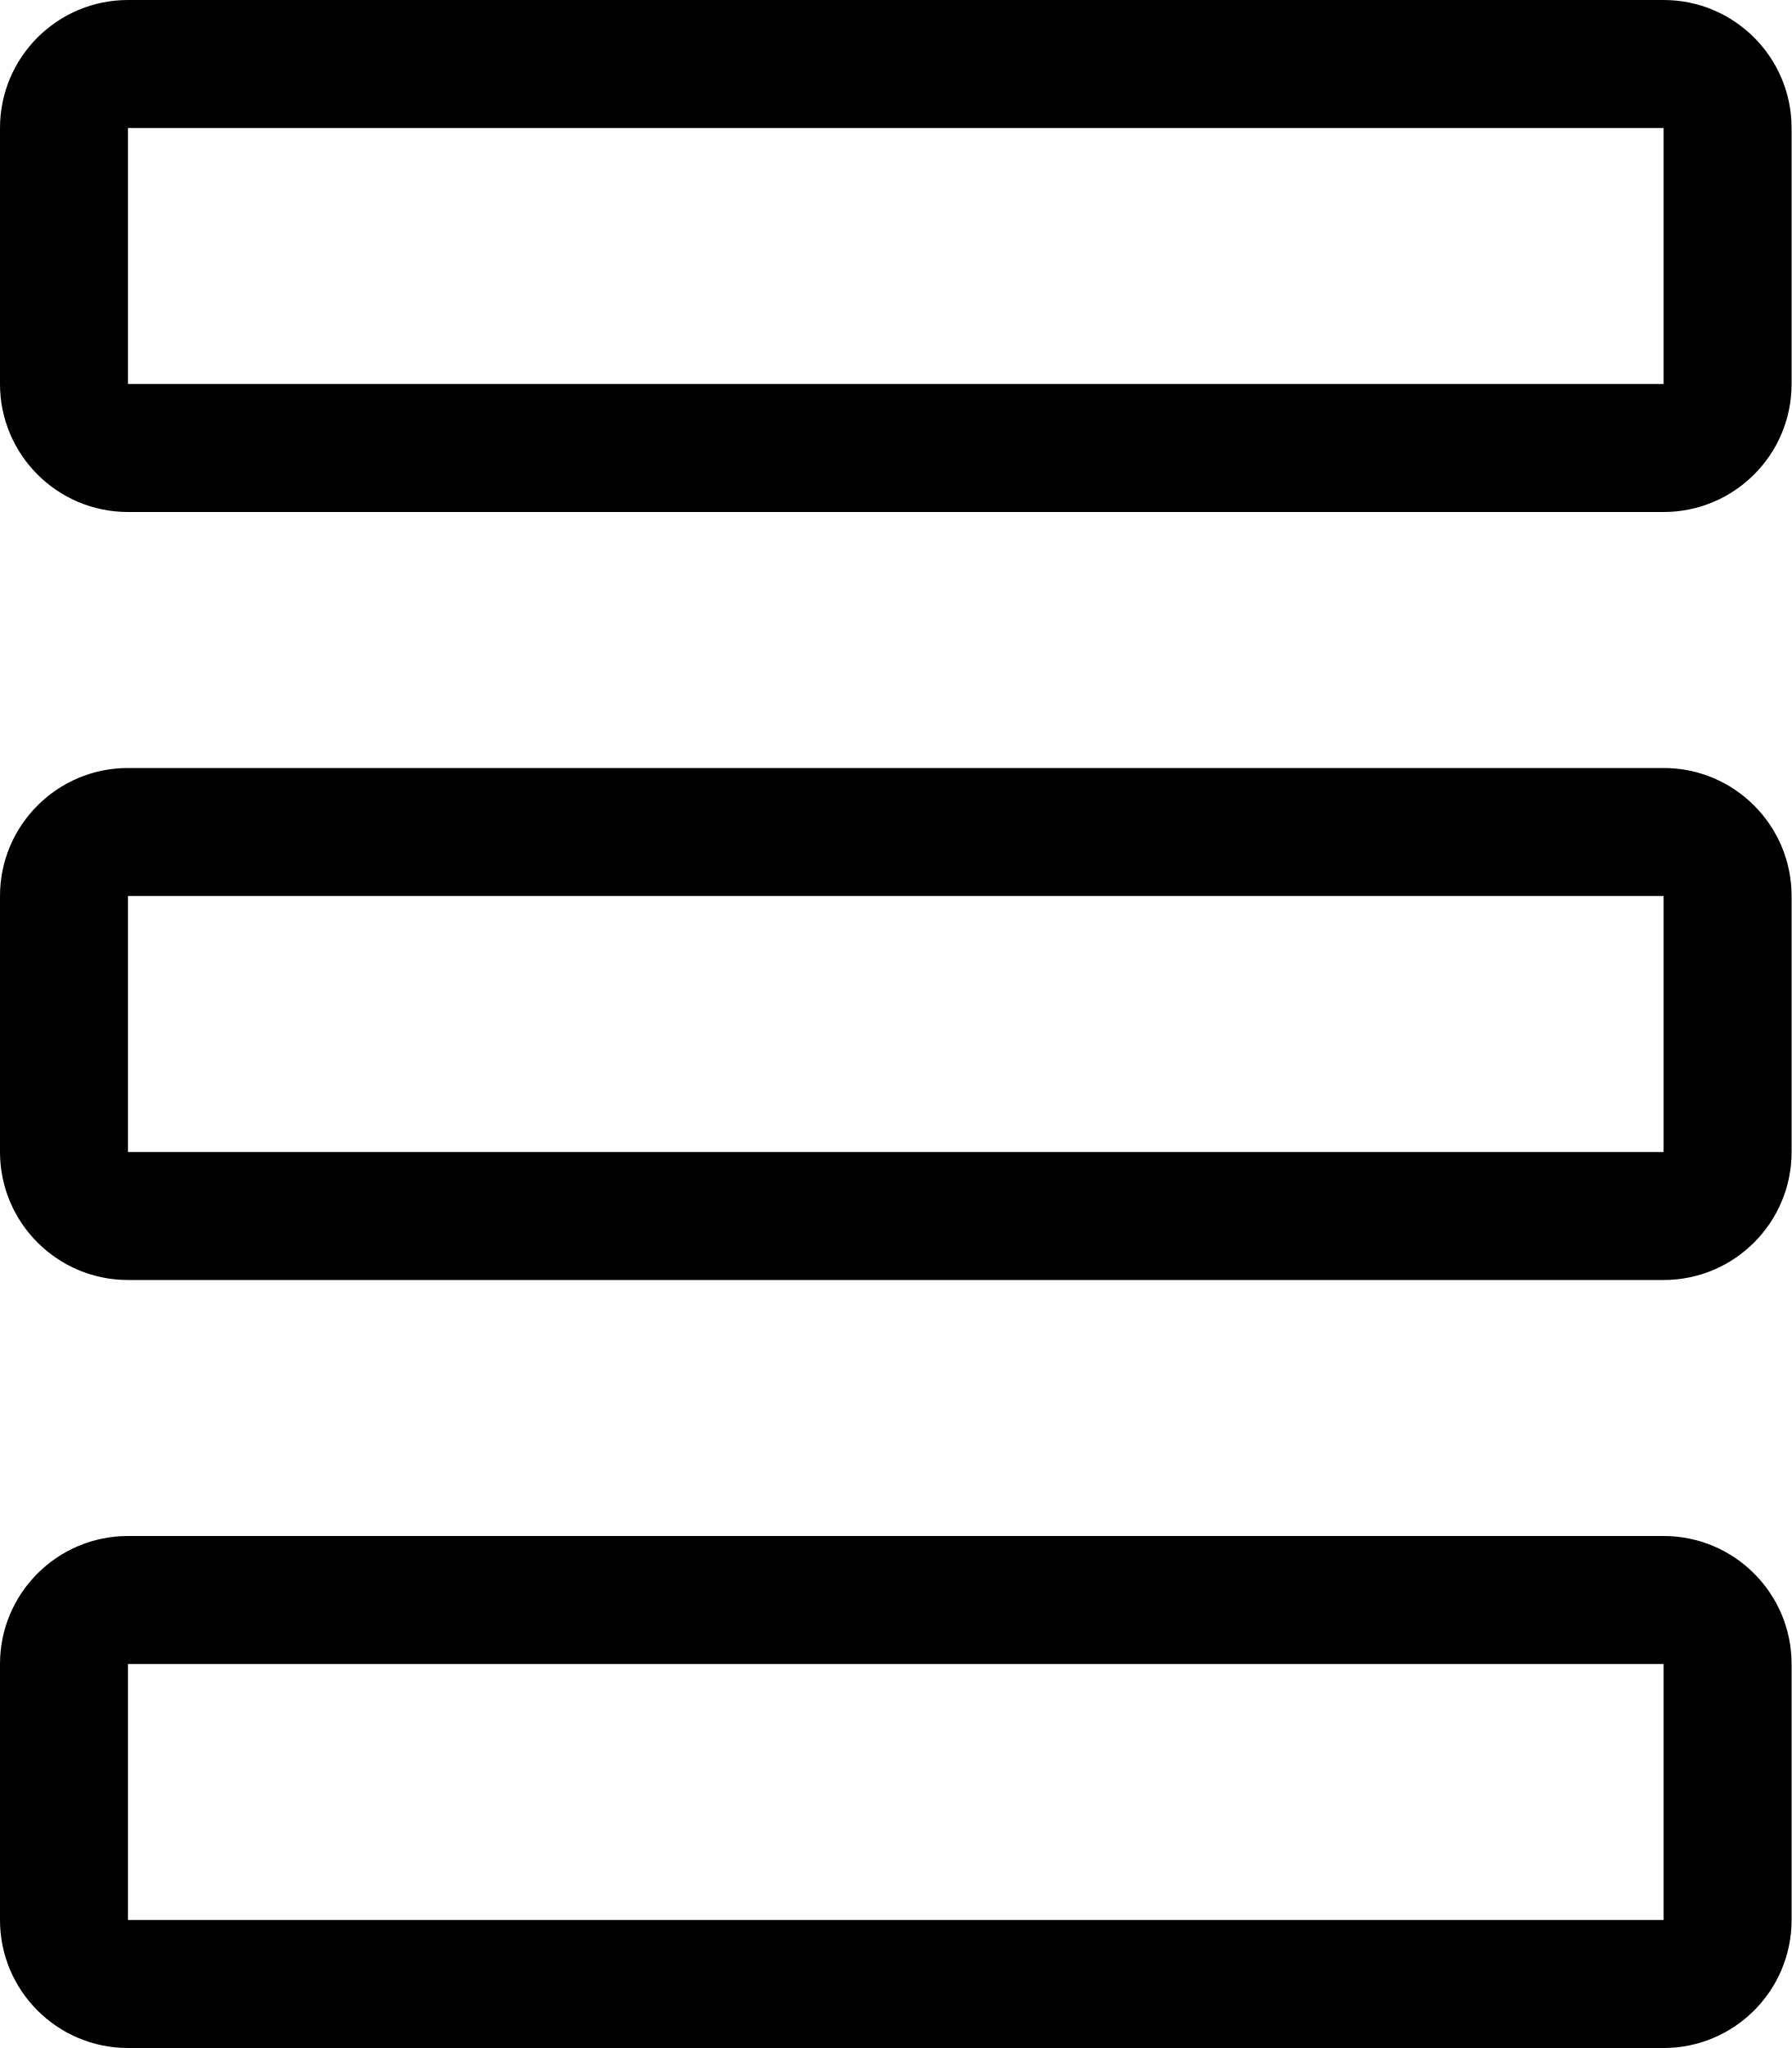
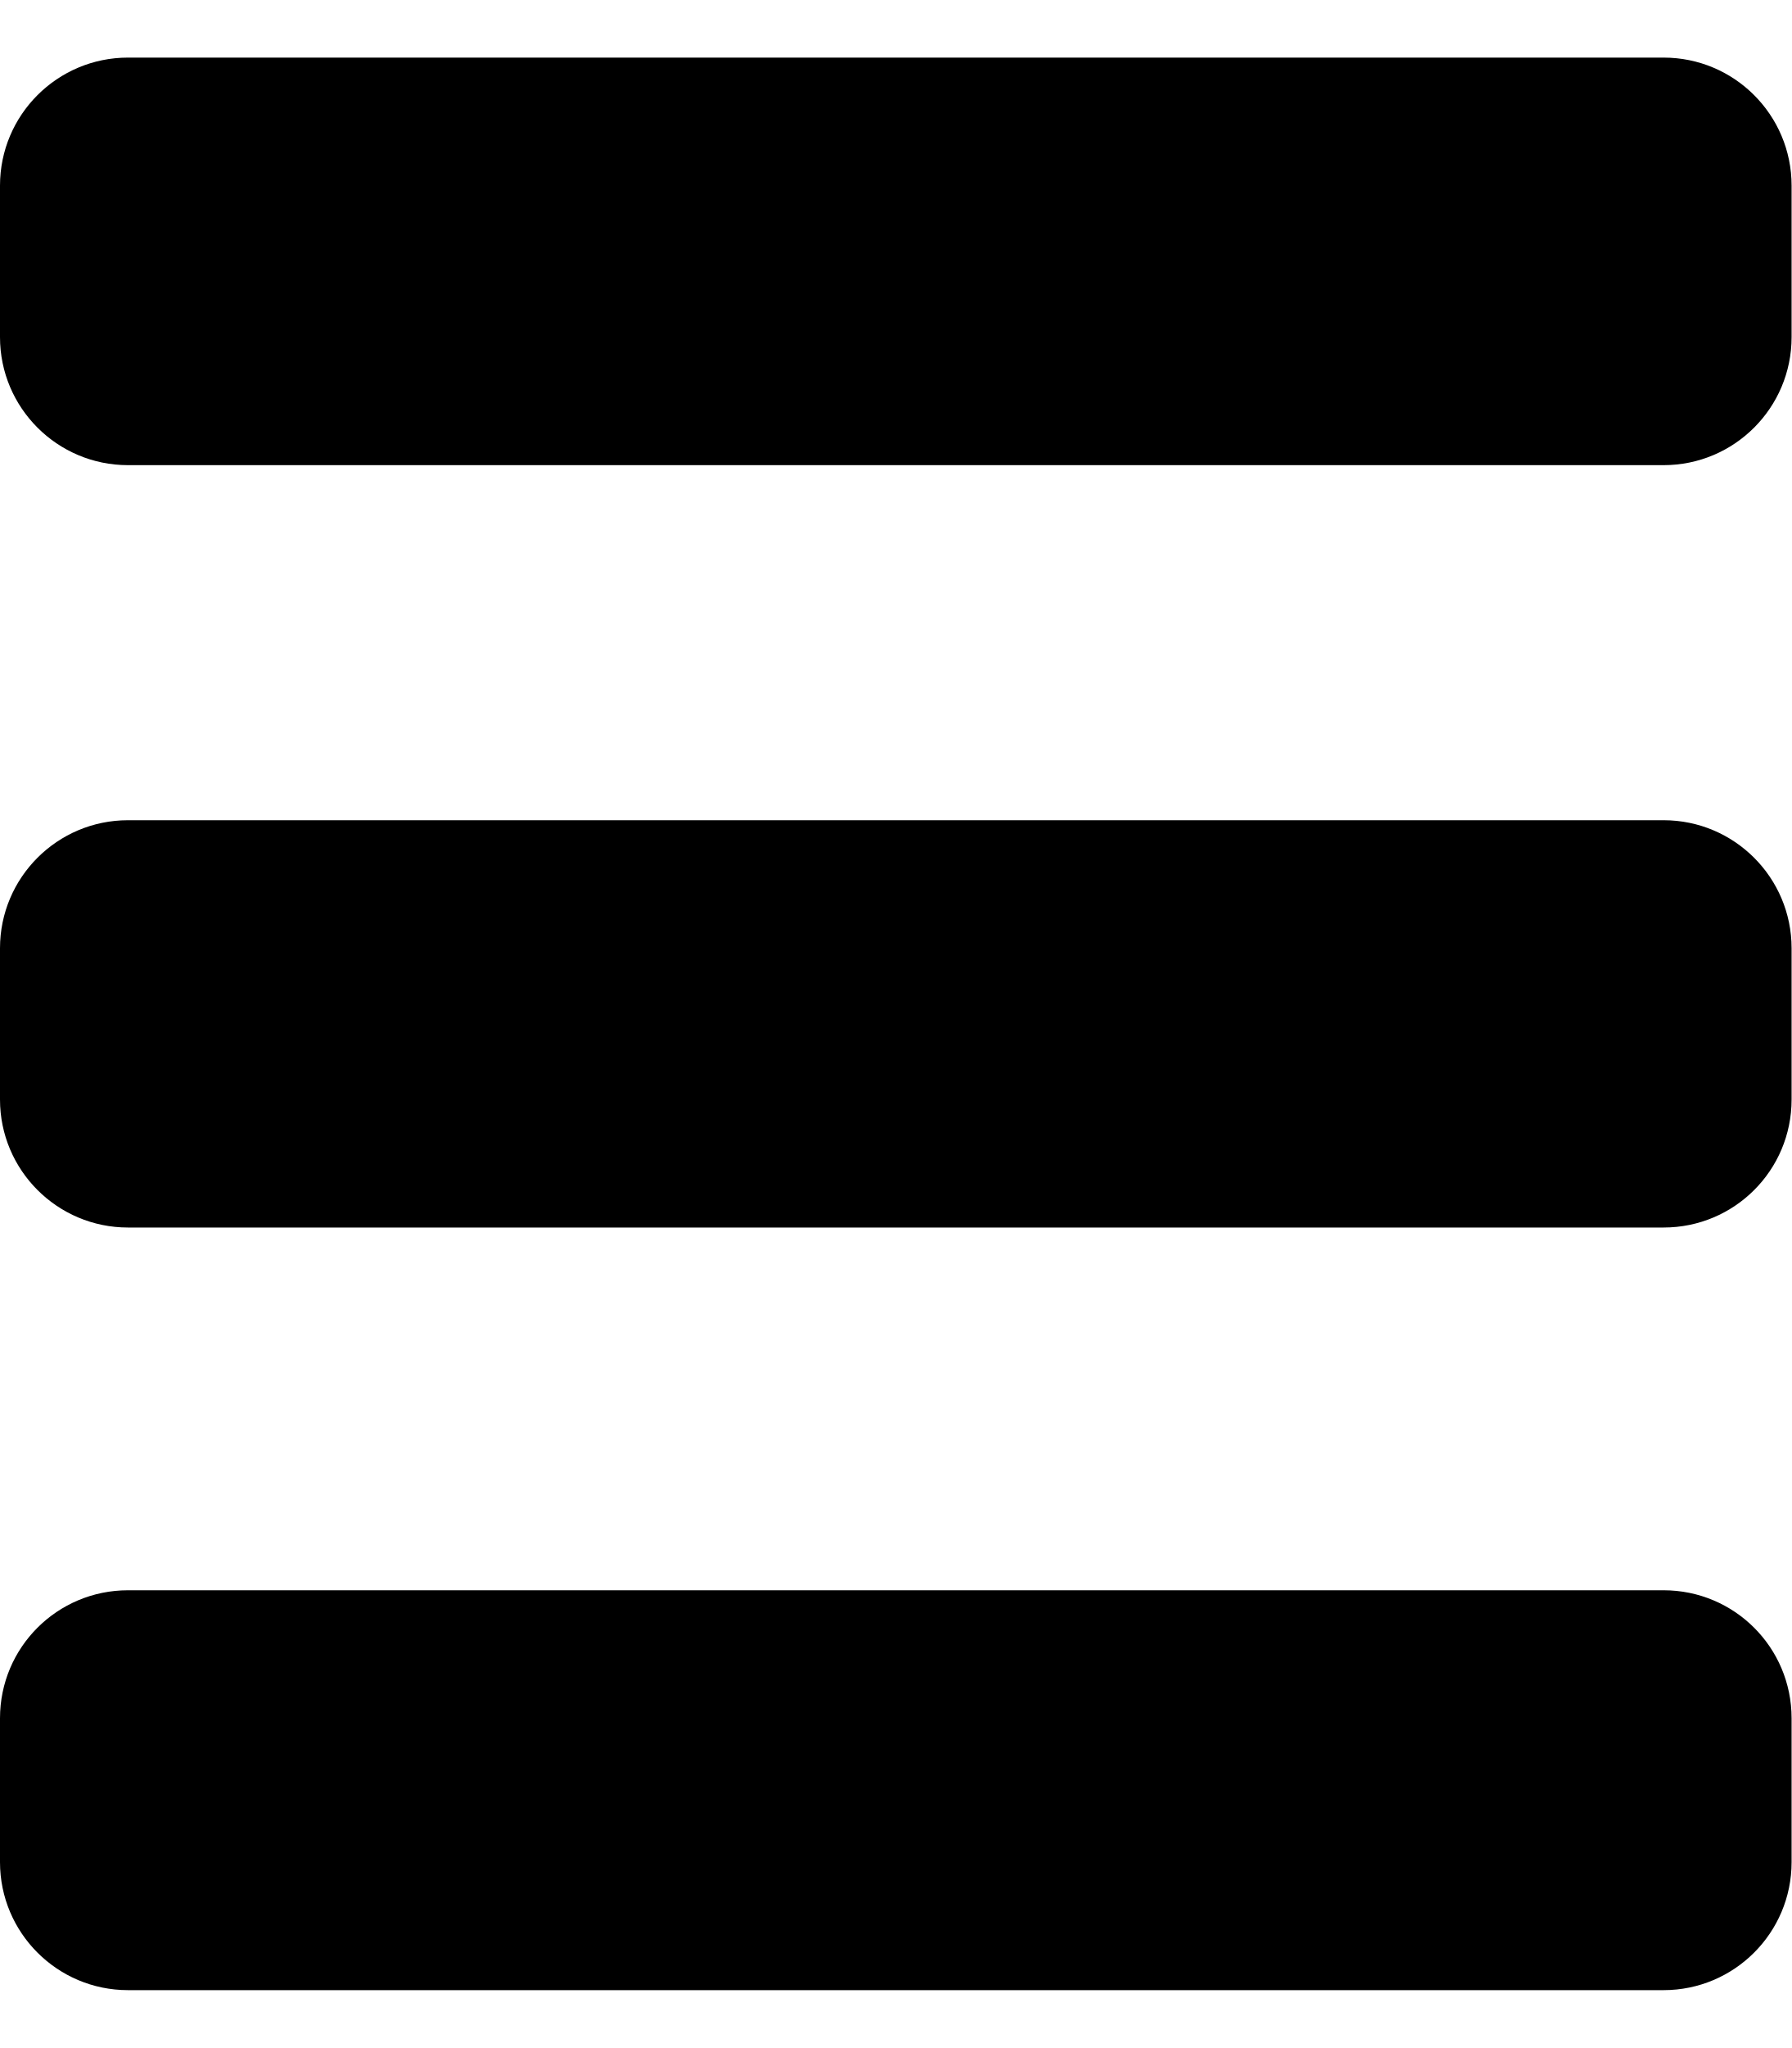
<svg xmlns="http://www.w3.org/2000/svg" width="7" height="8" viewBox="0 0 7 8" fill="none">
-   <path fill-rule="evenodd" clip-rule="evenodd" d="M0.5 0.5H6.5V1.5H0.5V0.5ZM0 0.5C0 0.224 0.224 0 0.5 0H6.5C6.776 0 7 0.224 7 0.5V1.5C7 1.776 6.776 2 6.5 2H0.5C0.224 2 0 1.776 0 1.5V0.5ZM6.5 3.5H0.5V4.5H6.5V3.5ZM0.5 3C0.224 3 0 3.224 0 3.5V4.5C0 4.776 0.224 5 0.5 5H6.5C6.776 5 7 4.776 7 4.5V3.5C7 3.224 6.776 3 6.5 3H0.5ZM6.5 6.5H0.5V7.5H6.5V6.5ZM0.5 6C0.224 6 0 6.224 0 6.5V7.5C0 7.776 0.224 8 0.5 8H6.5C6.776 8 7 7.776 7 7.5V6.5C7 6.224 6.776 6 6.5 6H0.5Z" fill="black" />
+   <path fill-rule="evenodd" clip-rule="evenodd" d="M0.5 0.225C0.224 0.225 0 0.449 0 0.725V1.317C0 1.593 0.224 1.817 0.5 1.817H6.5C6.776 1.817 7 1.593 7 1.317V0.725C7 0.449 6.776 0.225 6.5 0.225H0.5ZM0 3.704C0 3.428 0.224 3.204 0.5 3.204H6.5C6.776 3.204 7 3.428 7 3.704V4.295C7 4.572 6.776 4.795 6.5 4.795H0.5C0.224 4.795 0 4.571 0 4.295V3.704ZM0 6.712C0 6.435 0.224 6.212 0.5 6.212H6.5C6.776 6.212 7 6.435 7 6.712V7.274C7 7.55 6.776 7.774 6.5 7.774H0.5C0.224 7.774 0 7.55 0 7.274V6.712Z" fill="black" />
</svg>
